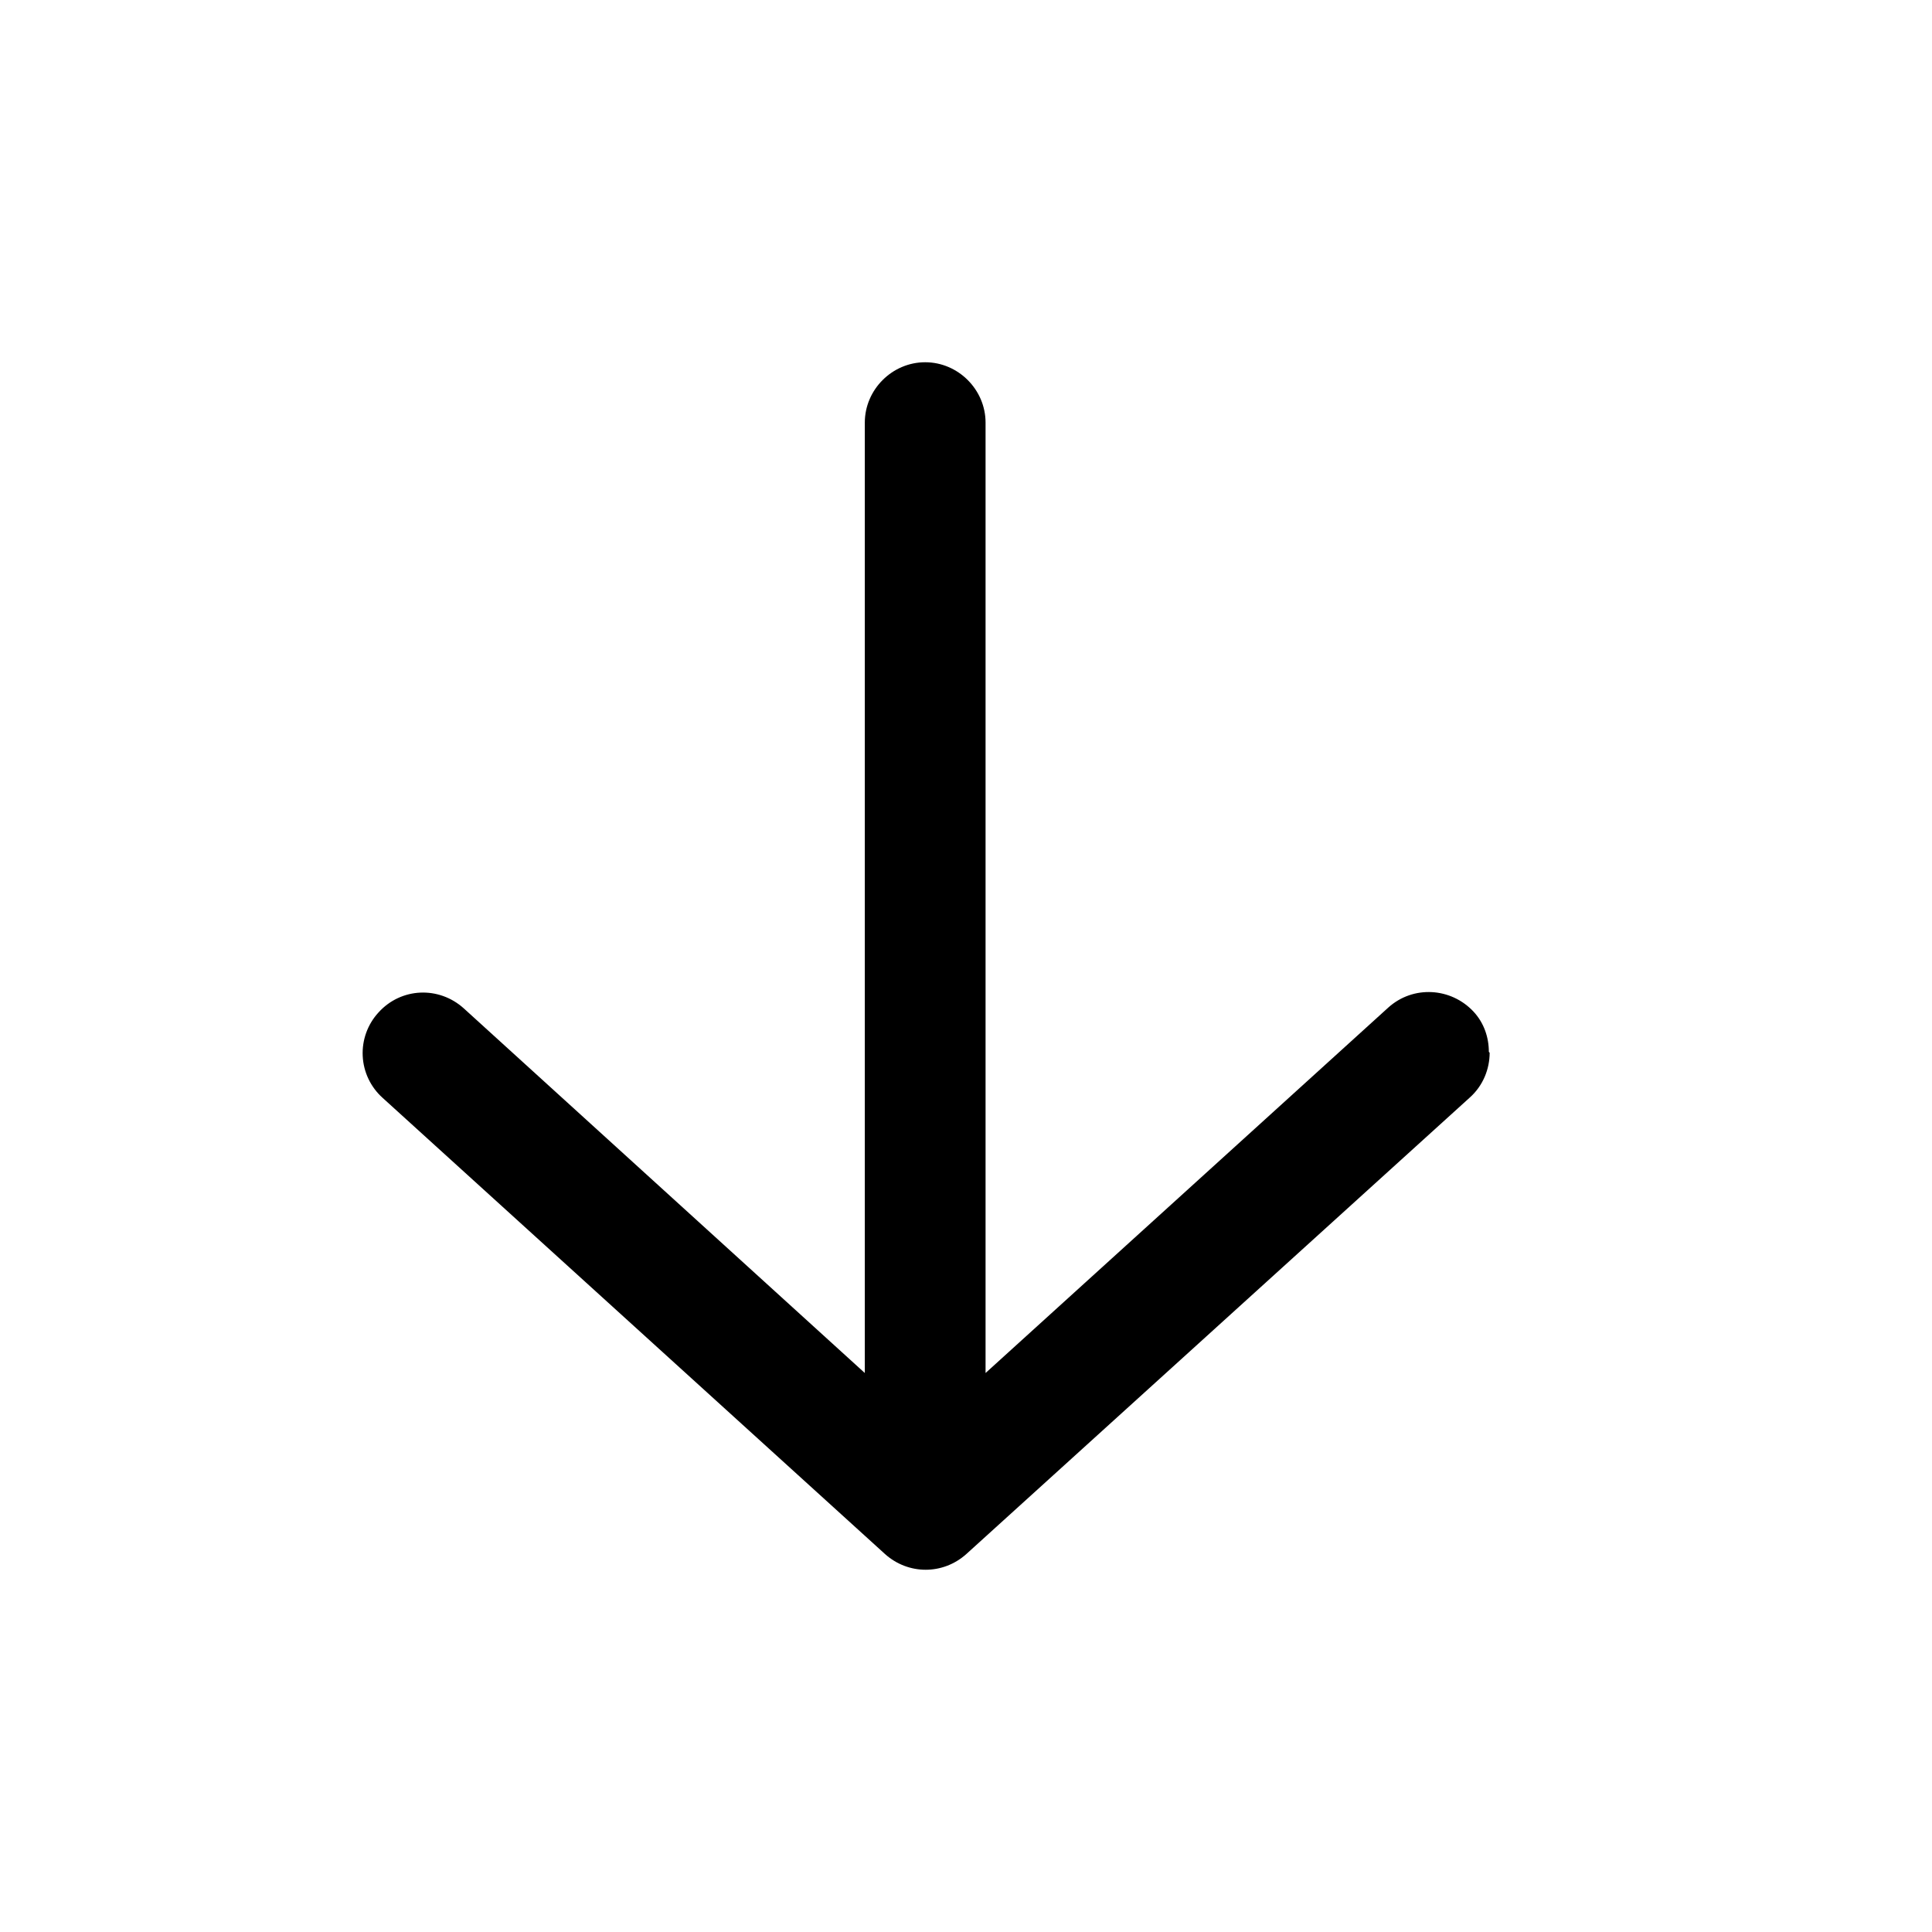
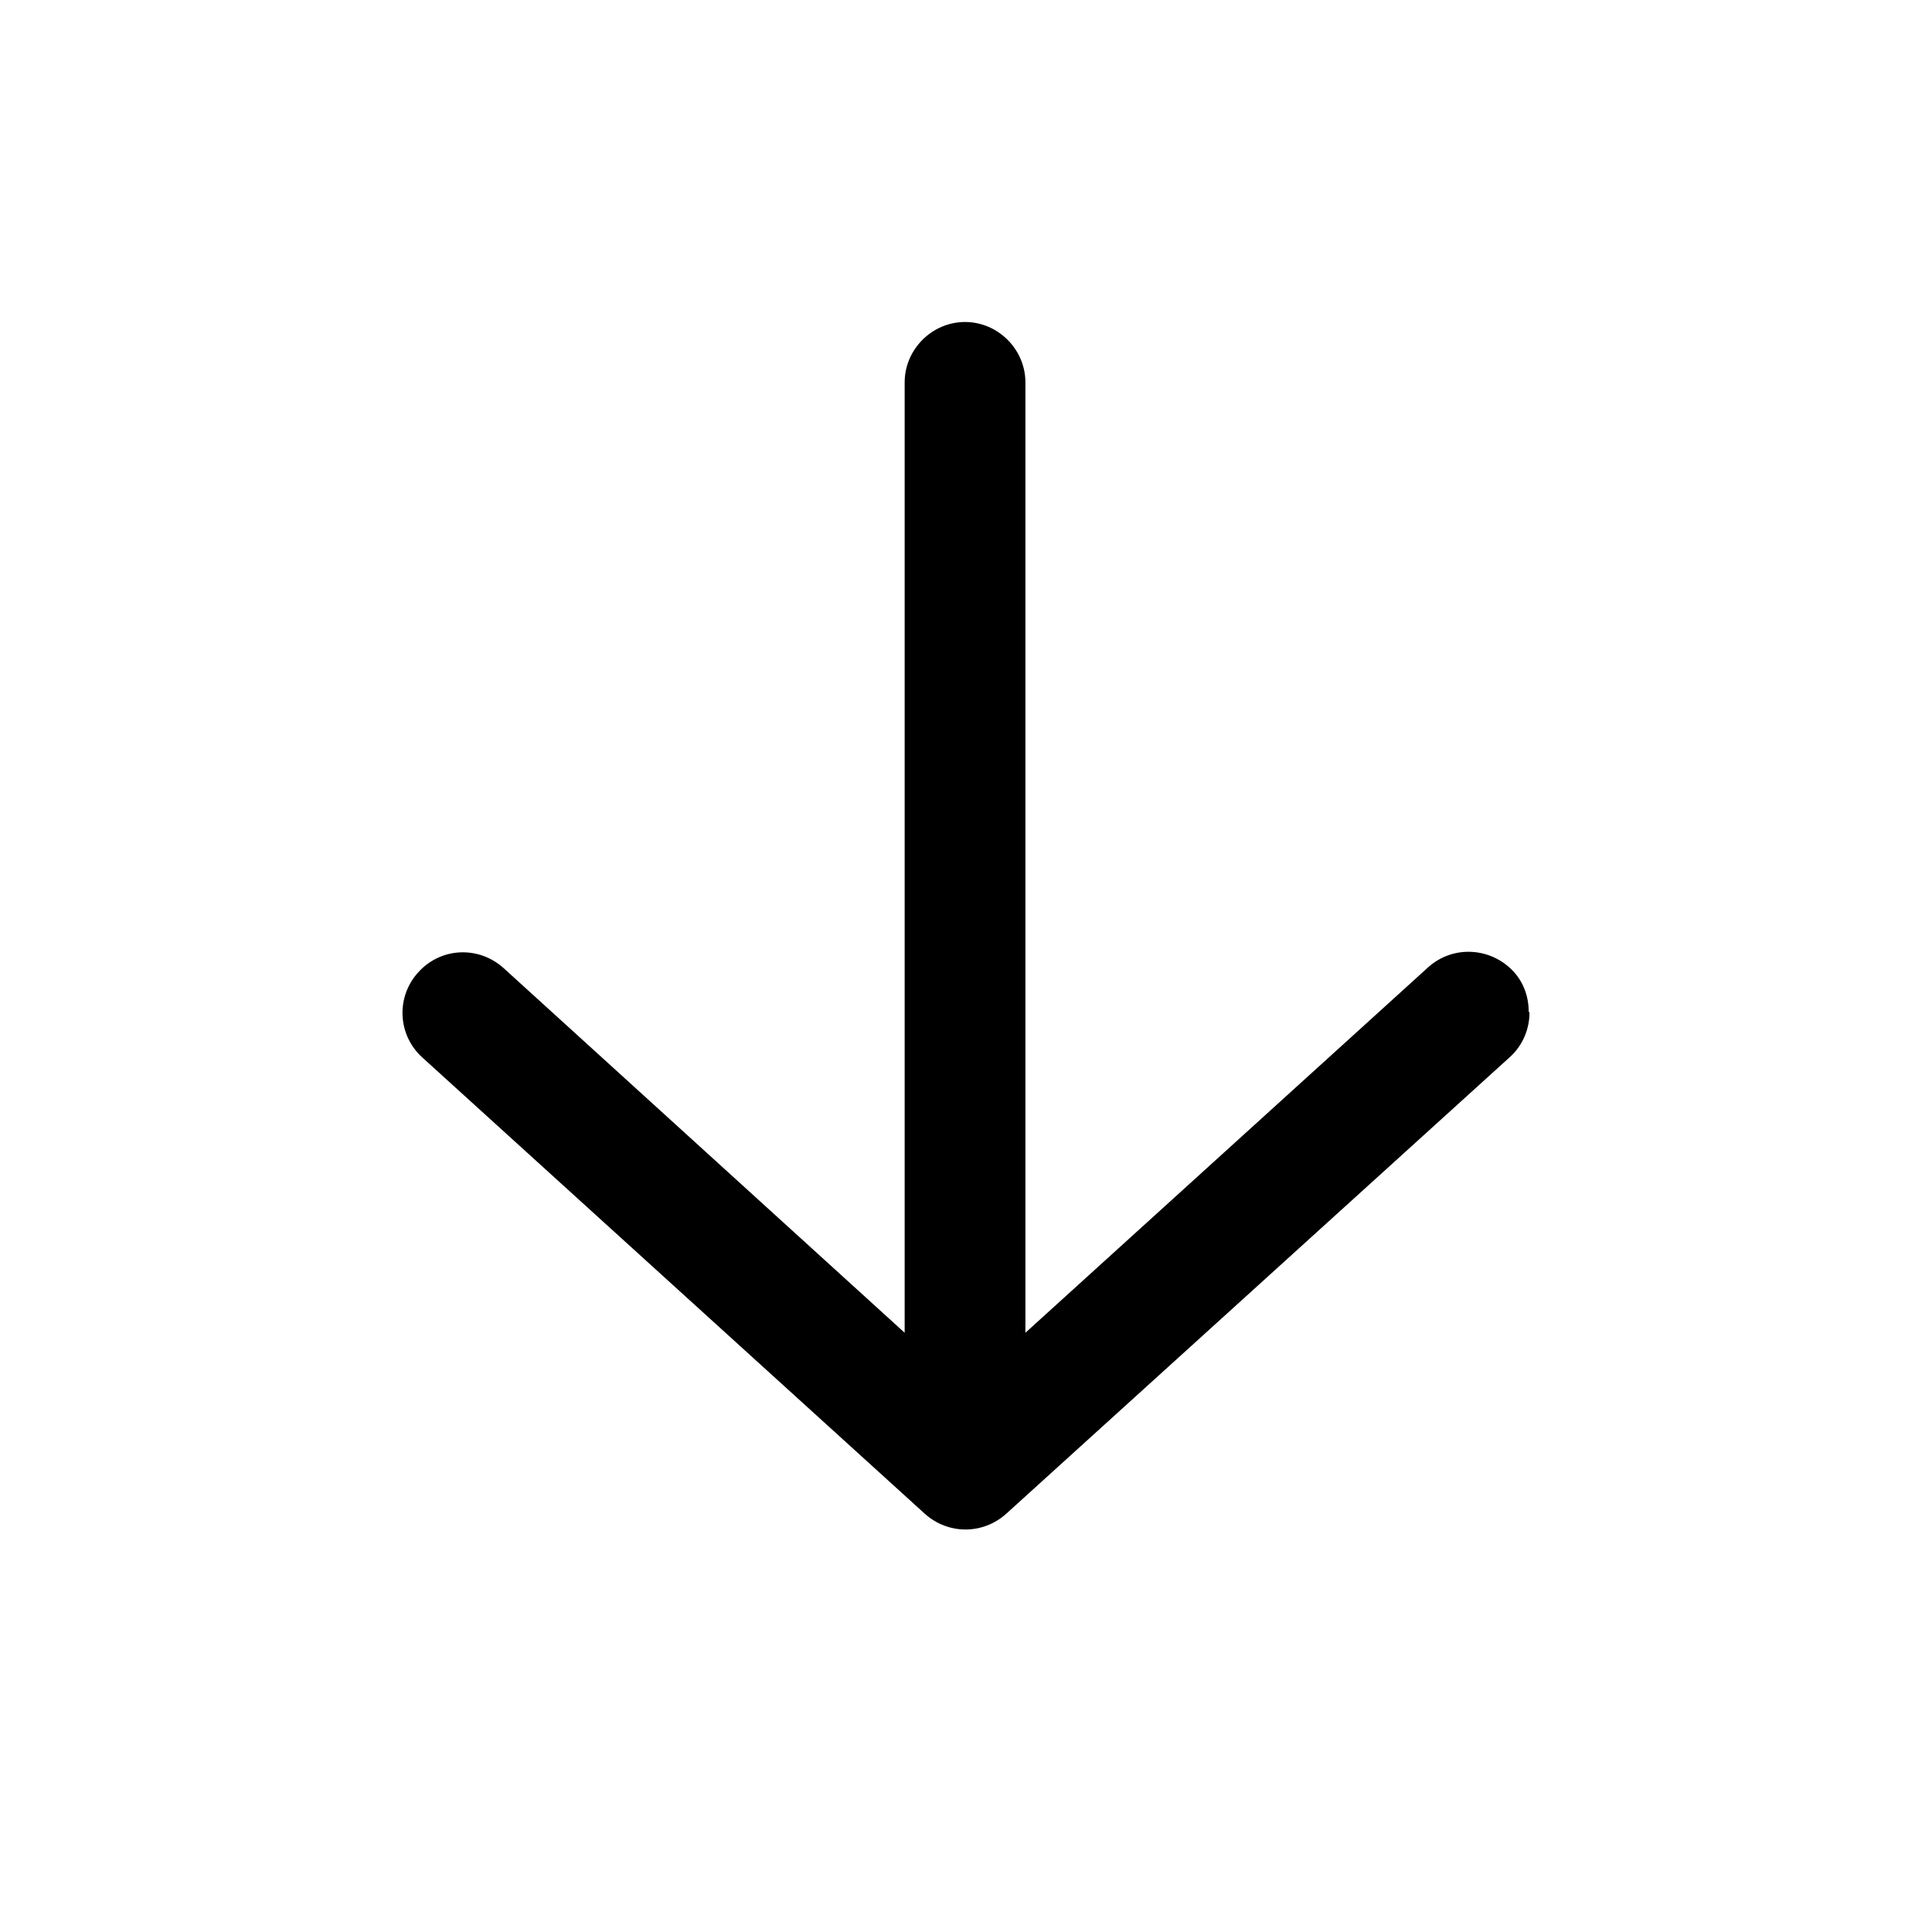
<svg viewBox="0 0 24 24">
-   <path fill="currentColor" d="M18.505 13.077c0 .2-.08.41-.25.56l-6.251 5.668c-.29.26-.72.26-1.01 0l-6.242-5.668a.746.746 0 0 1-.05-1.06c.28-.31.75-.33 1.06-.05l4.981 4.529V5.25c0-.41.34-.75.75-.75s.75.34.75.75v11.806l5.002-4.539c.31-.28.78-.25 1.06.05.13.14.19.32.19.5z" />
+   <path fill="currentColor" d="M19 12.577c0 .2-.08.41-.25.56l-6.251 5.668c-.29.26-.72.26-1.01 0l-6.242-5.668a.746.746 0 0 1-.05-1.06c.28-.31.75-.33 1.06-.05l4.981 4.529V4.75c0-.41.34-.75.75-.75s.75.34.75.75v11.806l5.002-4.539c.31-.28.78-.25 1.06.05.13.14.19.32.19.5z" />
</svg>
